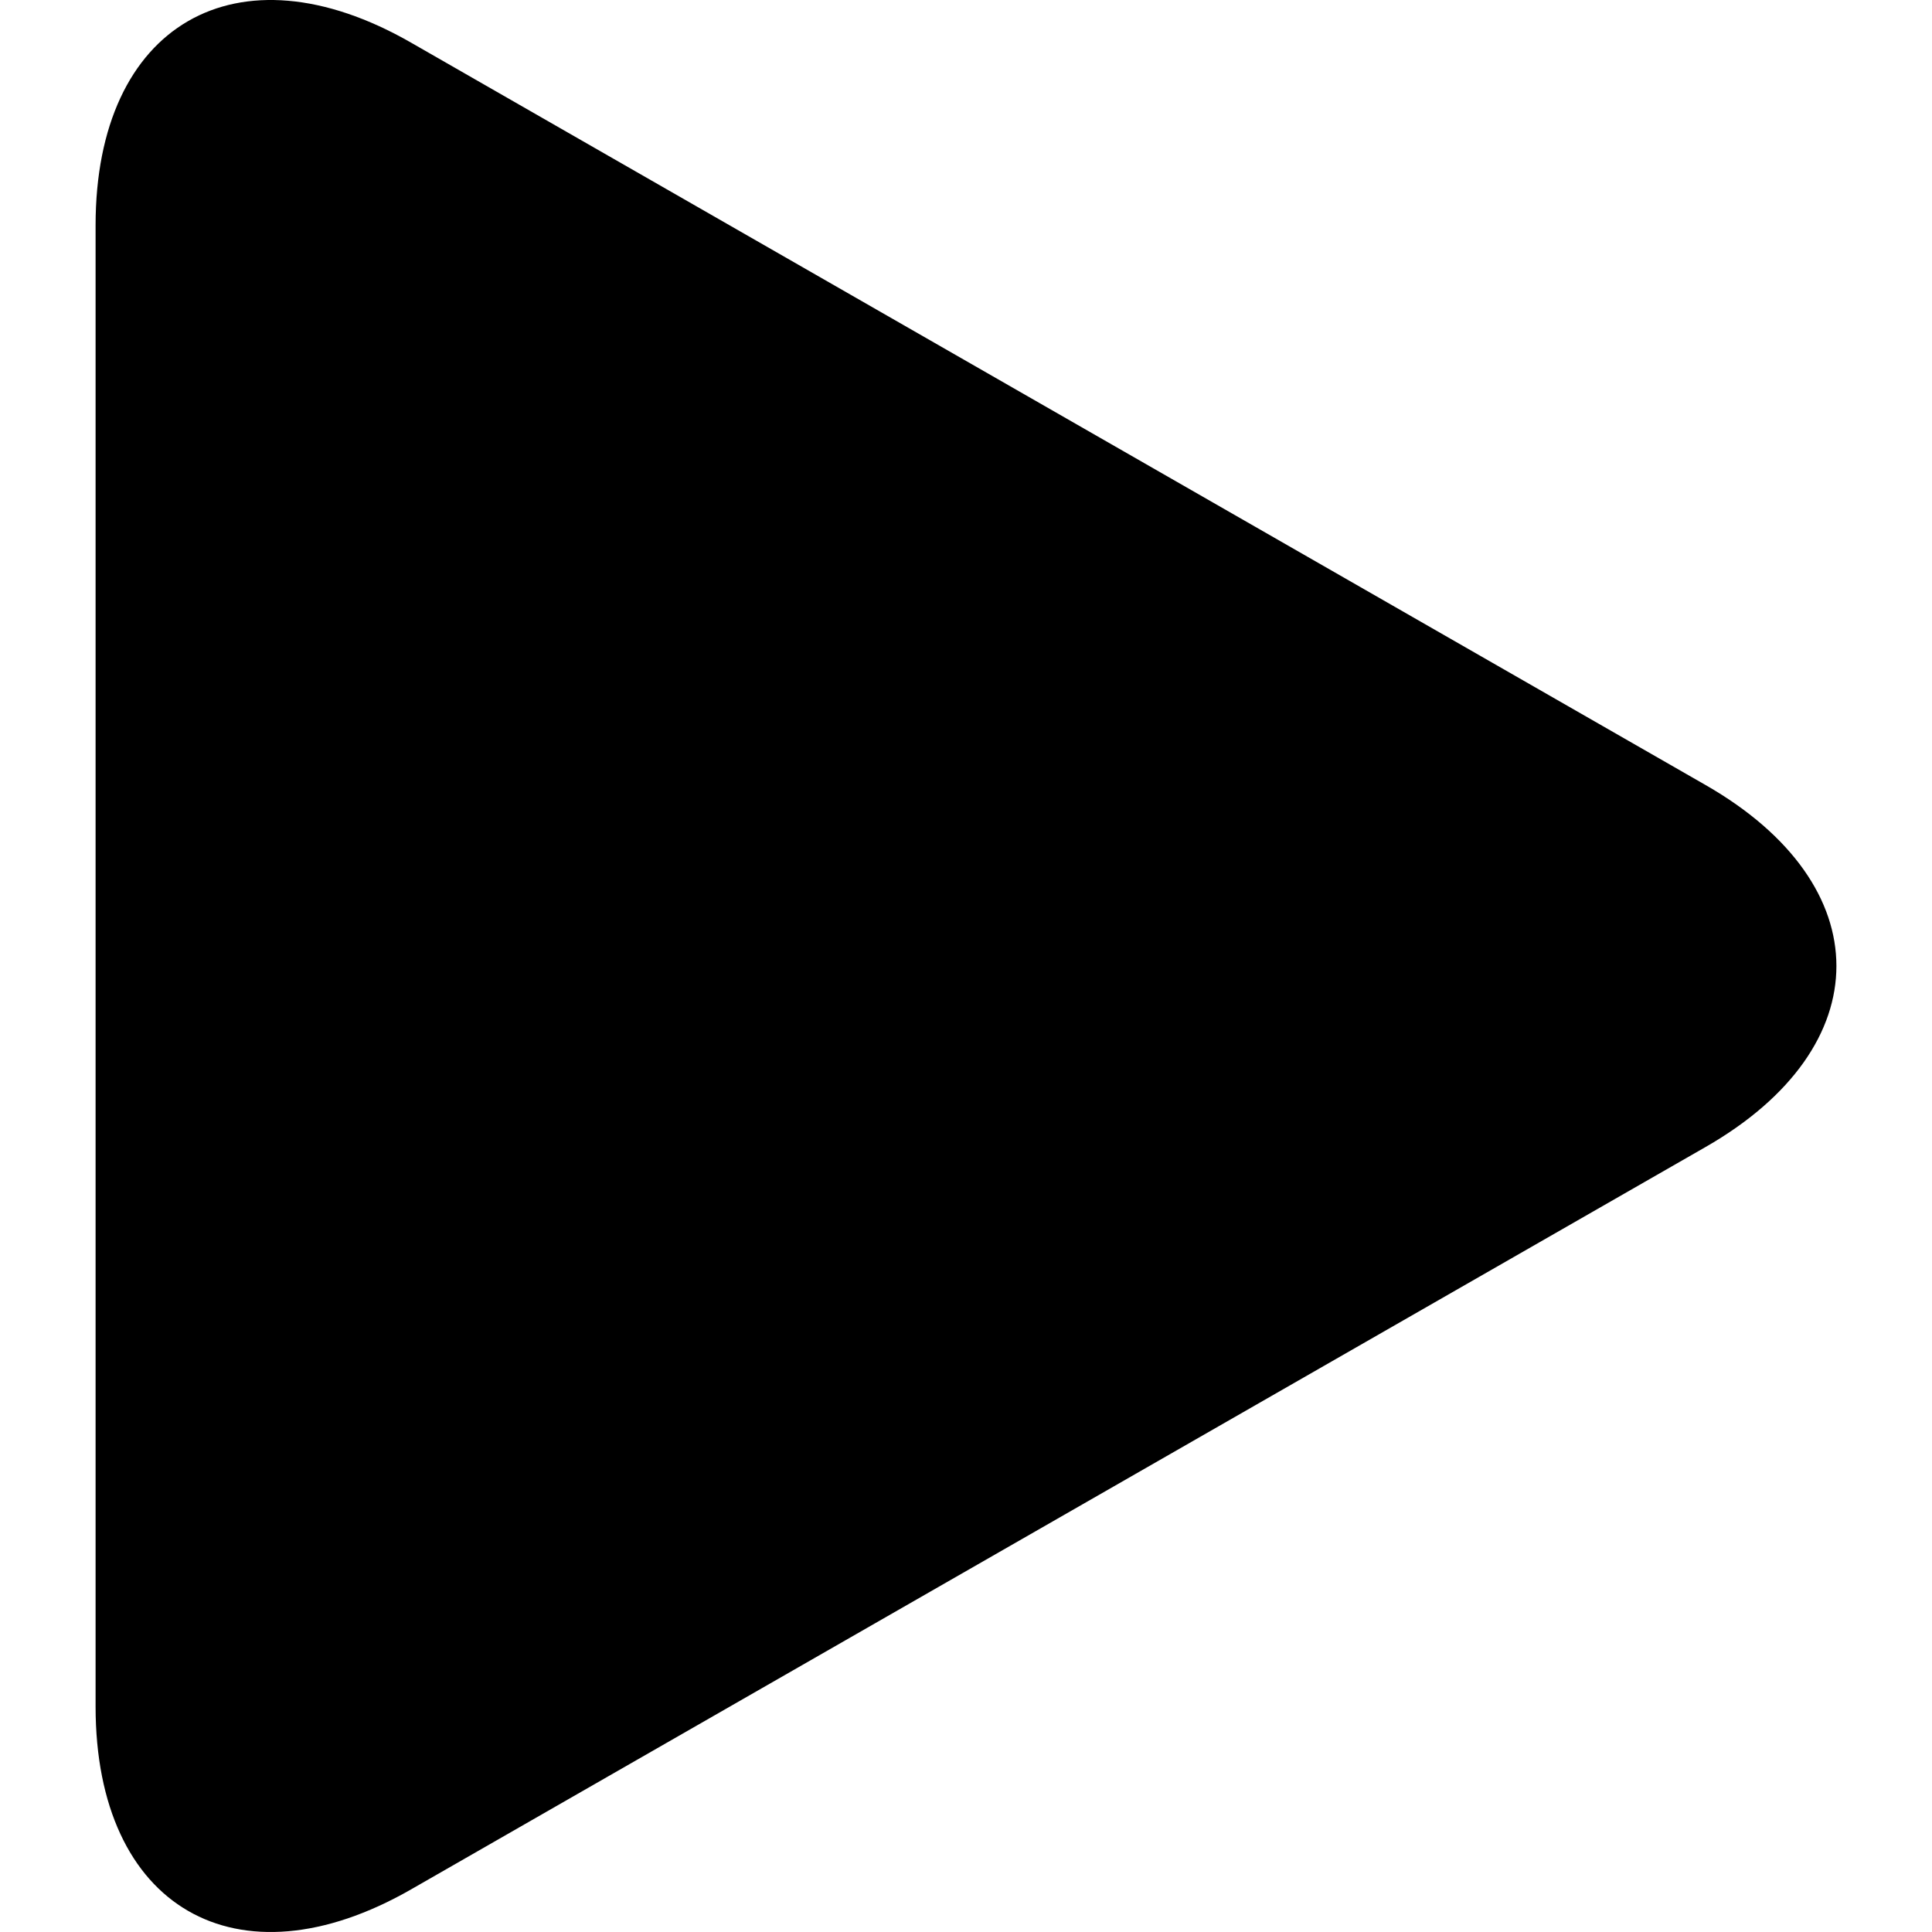
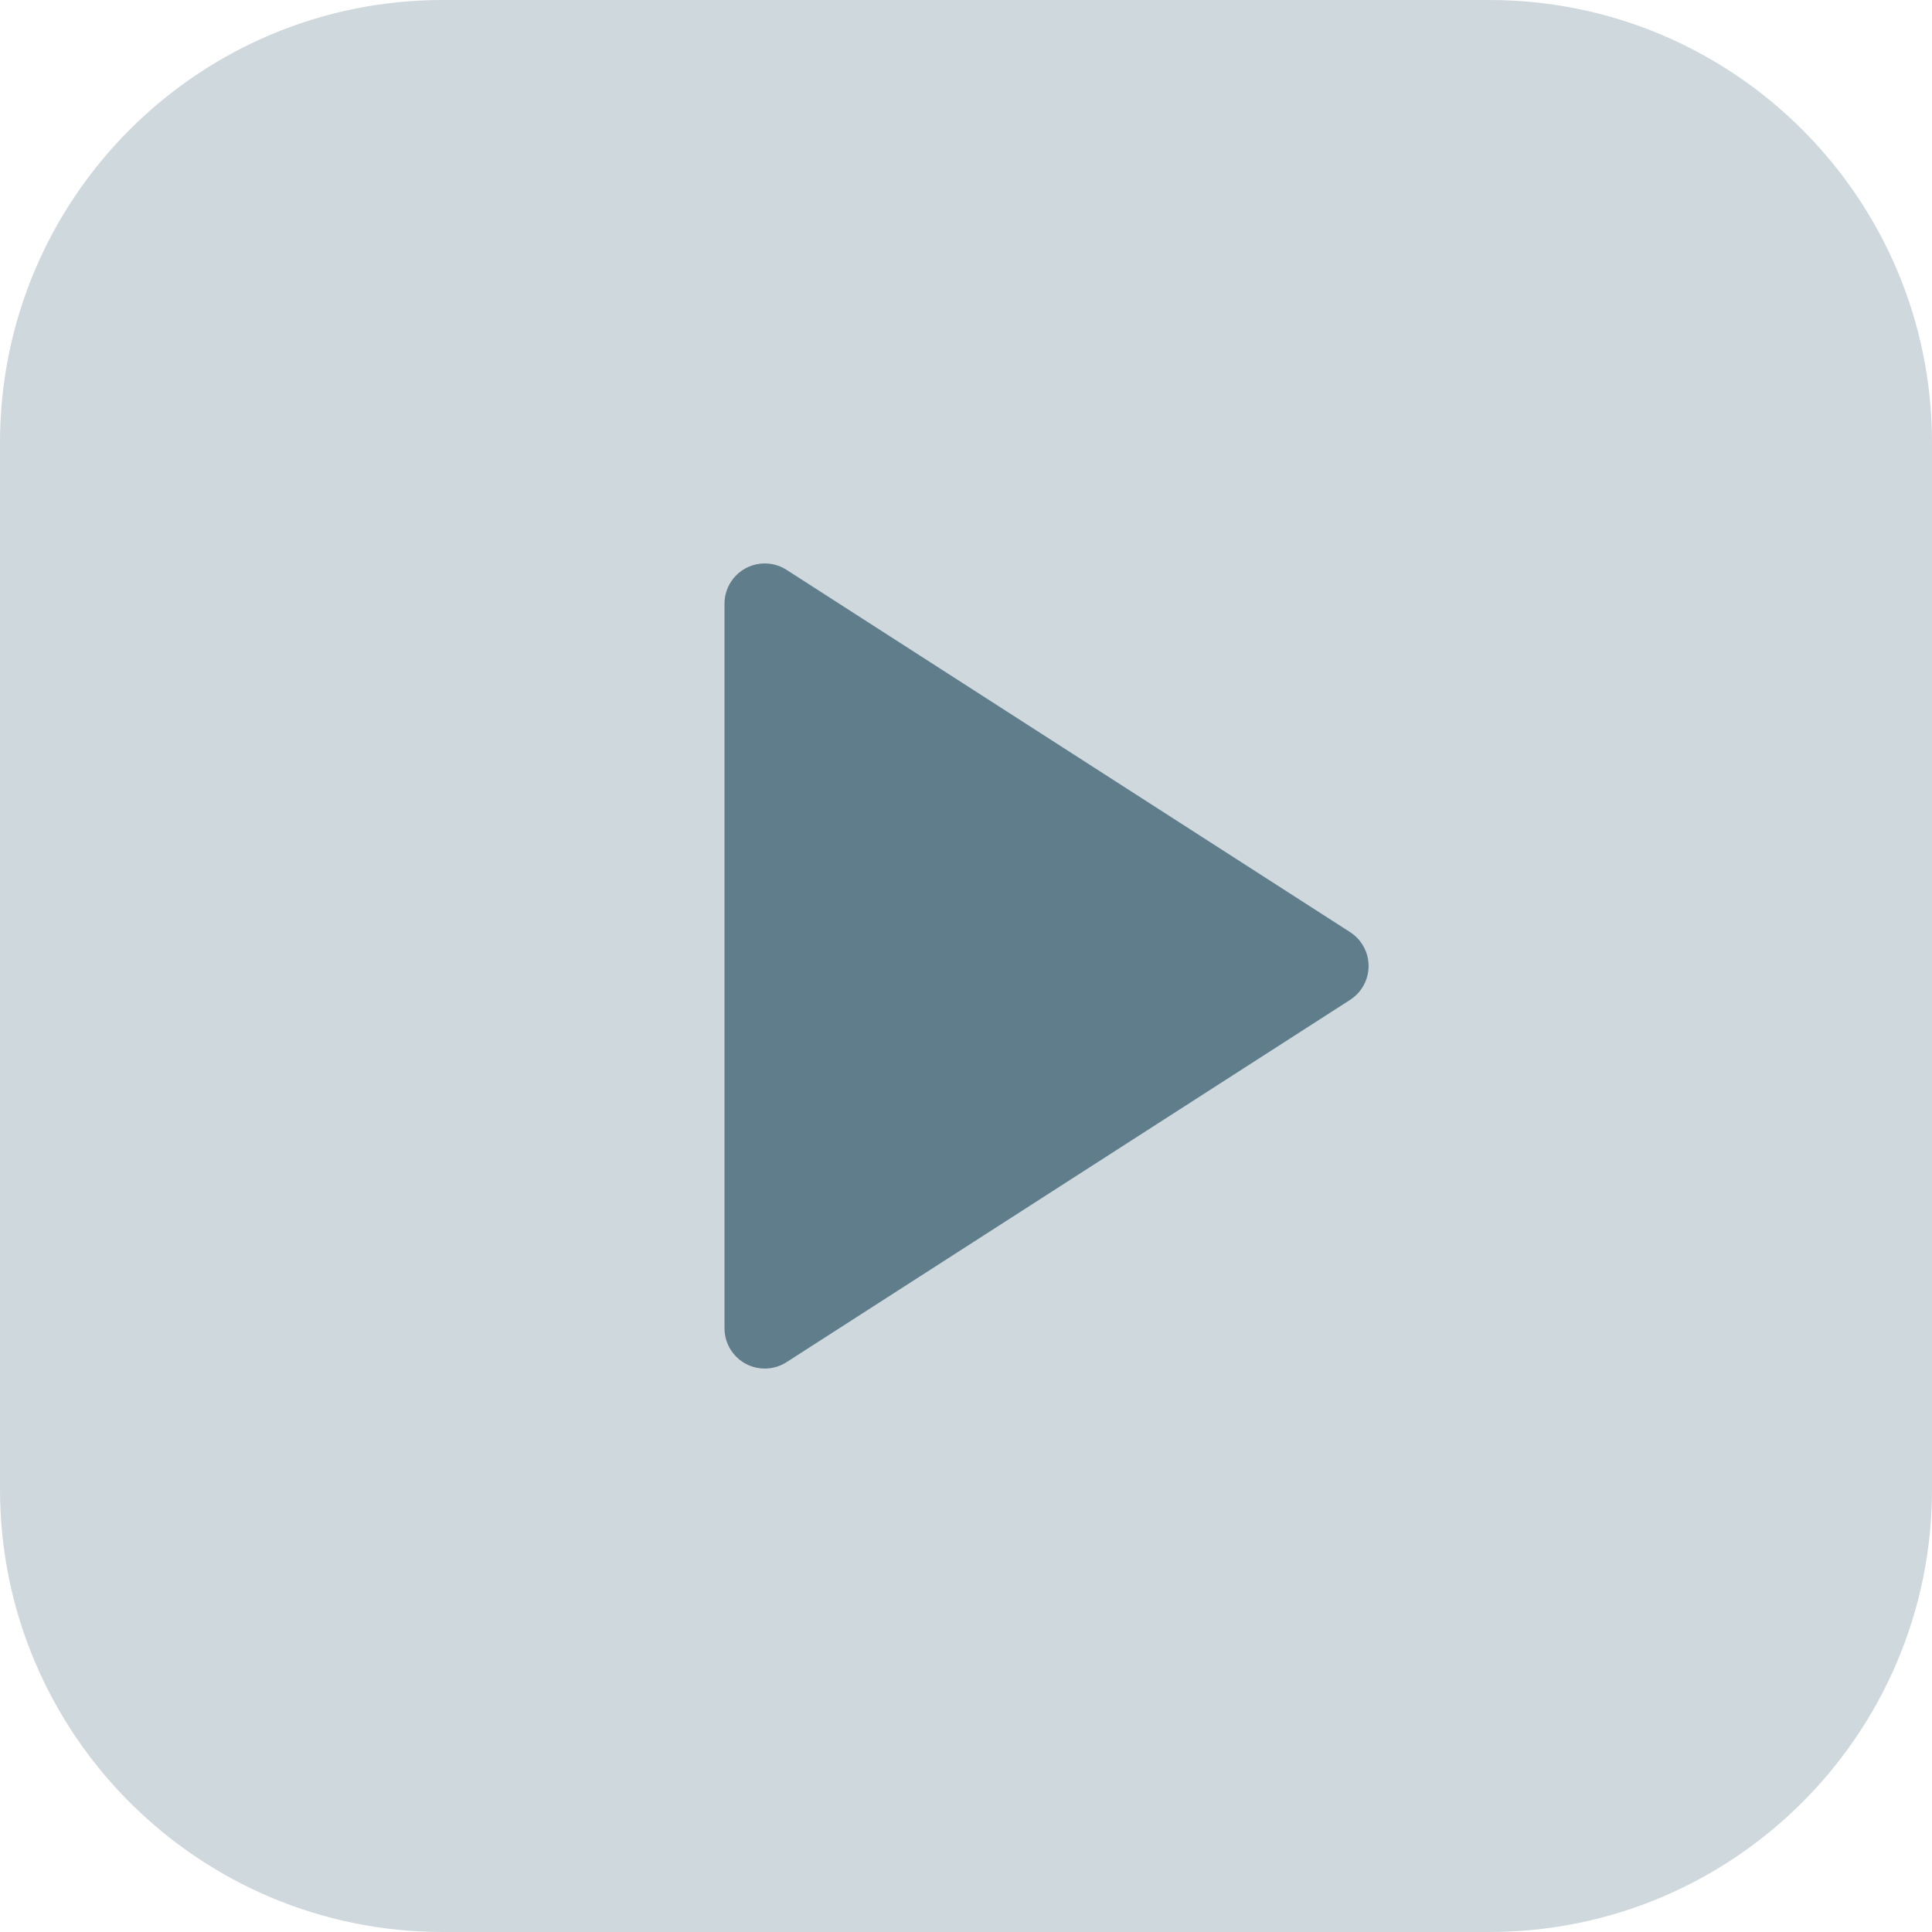
- <svg xmlns="http://www.w3.org/2000/svg" version="1.1" id="Capa_1" x="0px" y="0px" width="163.861px" height="163.861px" viewBox="0 0 163.861 163.861" style="enable-background:new 0 0 163.861 163.861;" xml:space="preserve">
-   <g>
-     <path d="M34.857,3.613C20.084-4.861,8.107,2.081,8.107,19.106v125.637c0,17.042,11.977,23.975,26.75,15.509L144.67,97.275   c14.778-8.477,14.778-22.211,0-30.686L34.857,3.613z" />
-   </g>
+ <svg xmlns="http://www.w3.org/2000/svg" version="1.1" id="Capa_1" x="0px" y="0px" viewBox="0 0 512 512" style="enable-background:new 0 0 512 512;" xml:space="preserve">
+   <path style="fill:#CFD8DC;" d="M117.333,0h277.333C459.468,0,512,52.532,512,117.333v277.333C512,459.468,459.468,512,394.667,512  H117.333C52.532,512,0,459.468,0,394.667V117.333C0,52.532,52.532,0,117.333,0z" />
+   <path style="fill:#607D8B;" d="M357.781,247.019l-149.333-96c-4.951-3.193-11.552-1.768-14.745,3.183  c-1.115,1.728-1.706,3.742-1.703,5.799v192c-0.01,5.891,4.758,10.674,10.649,10.684c2.057,0.003,4.07-0.588,5.799-1.703l149.333-96  c4.96-3.178,6.405-9.776,3.227-14.736C360.178,248.95,359.077,247.849,357.781,247.019L357.781,247.019z" />
  <g>
</g>
  <g>
</g>
  <g>
</g>
  <g>
</g>
  <g>
</g>
  <g>
</g>
  <g>
</g>
  <g>
</g>
  <g>
</g>
  <g>
</g>
  <g>
</g>
  <g>
</g>
  <g>
</g>
  <g>
</g>
  <g>
</g>
</svg>
